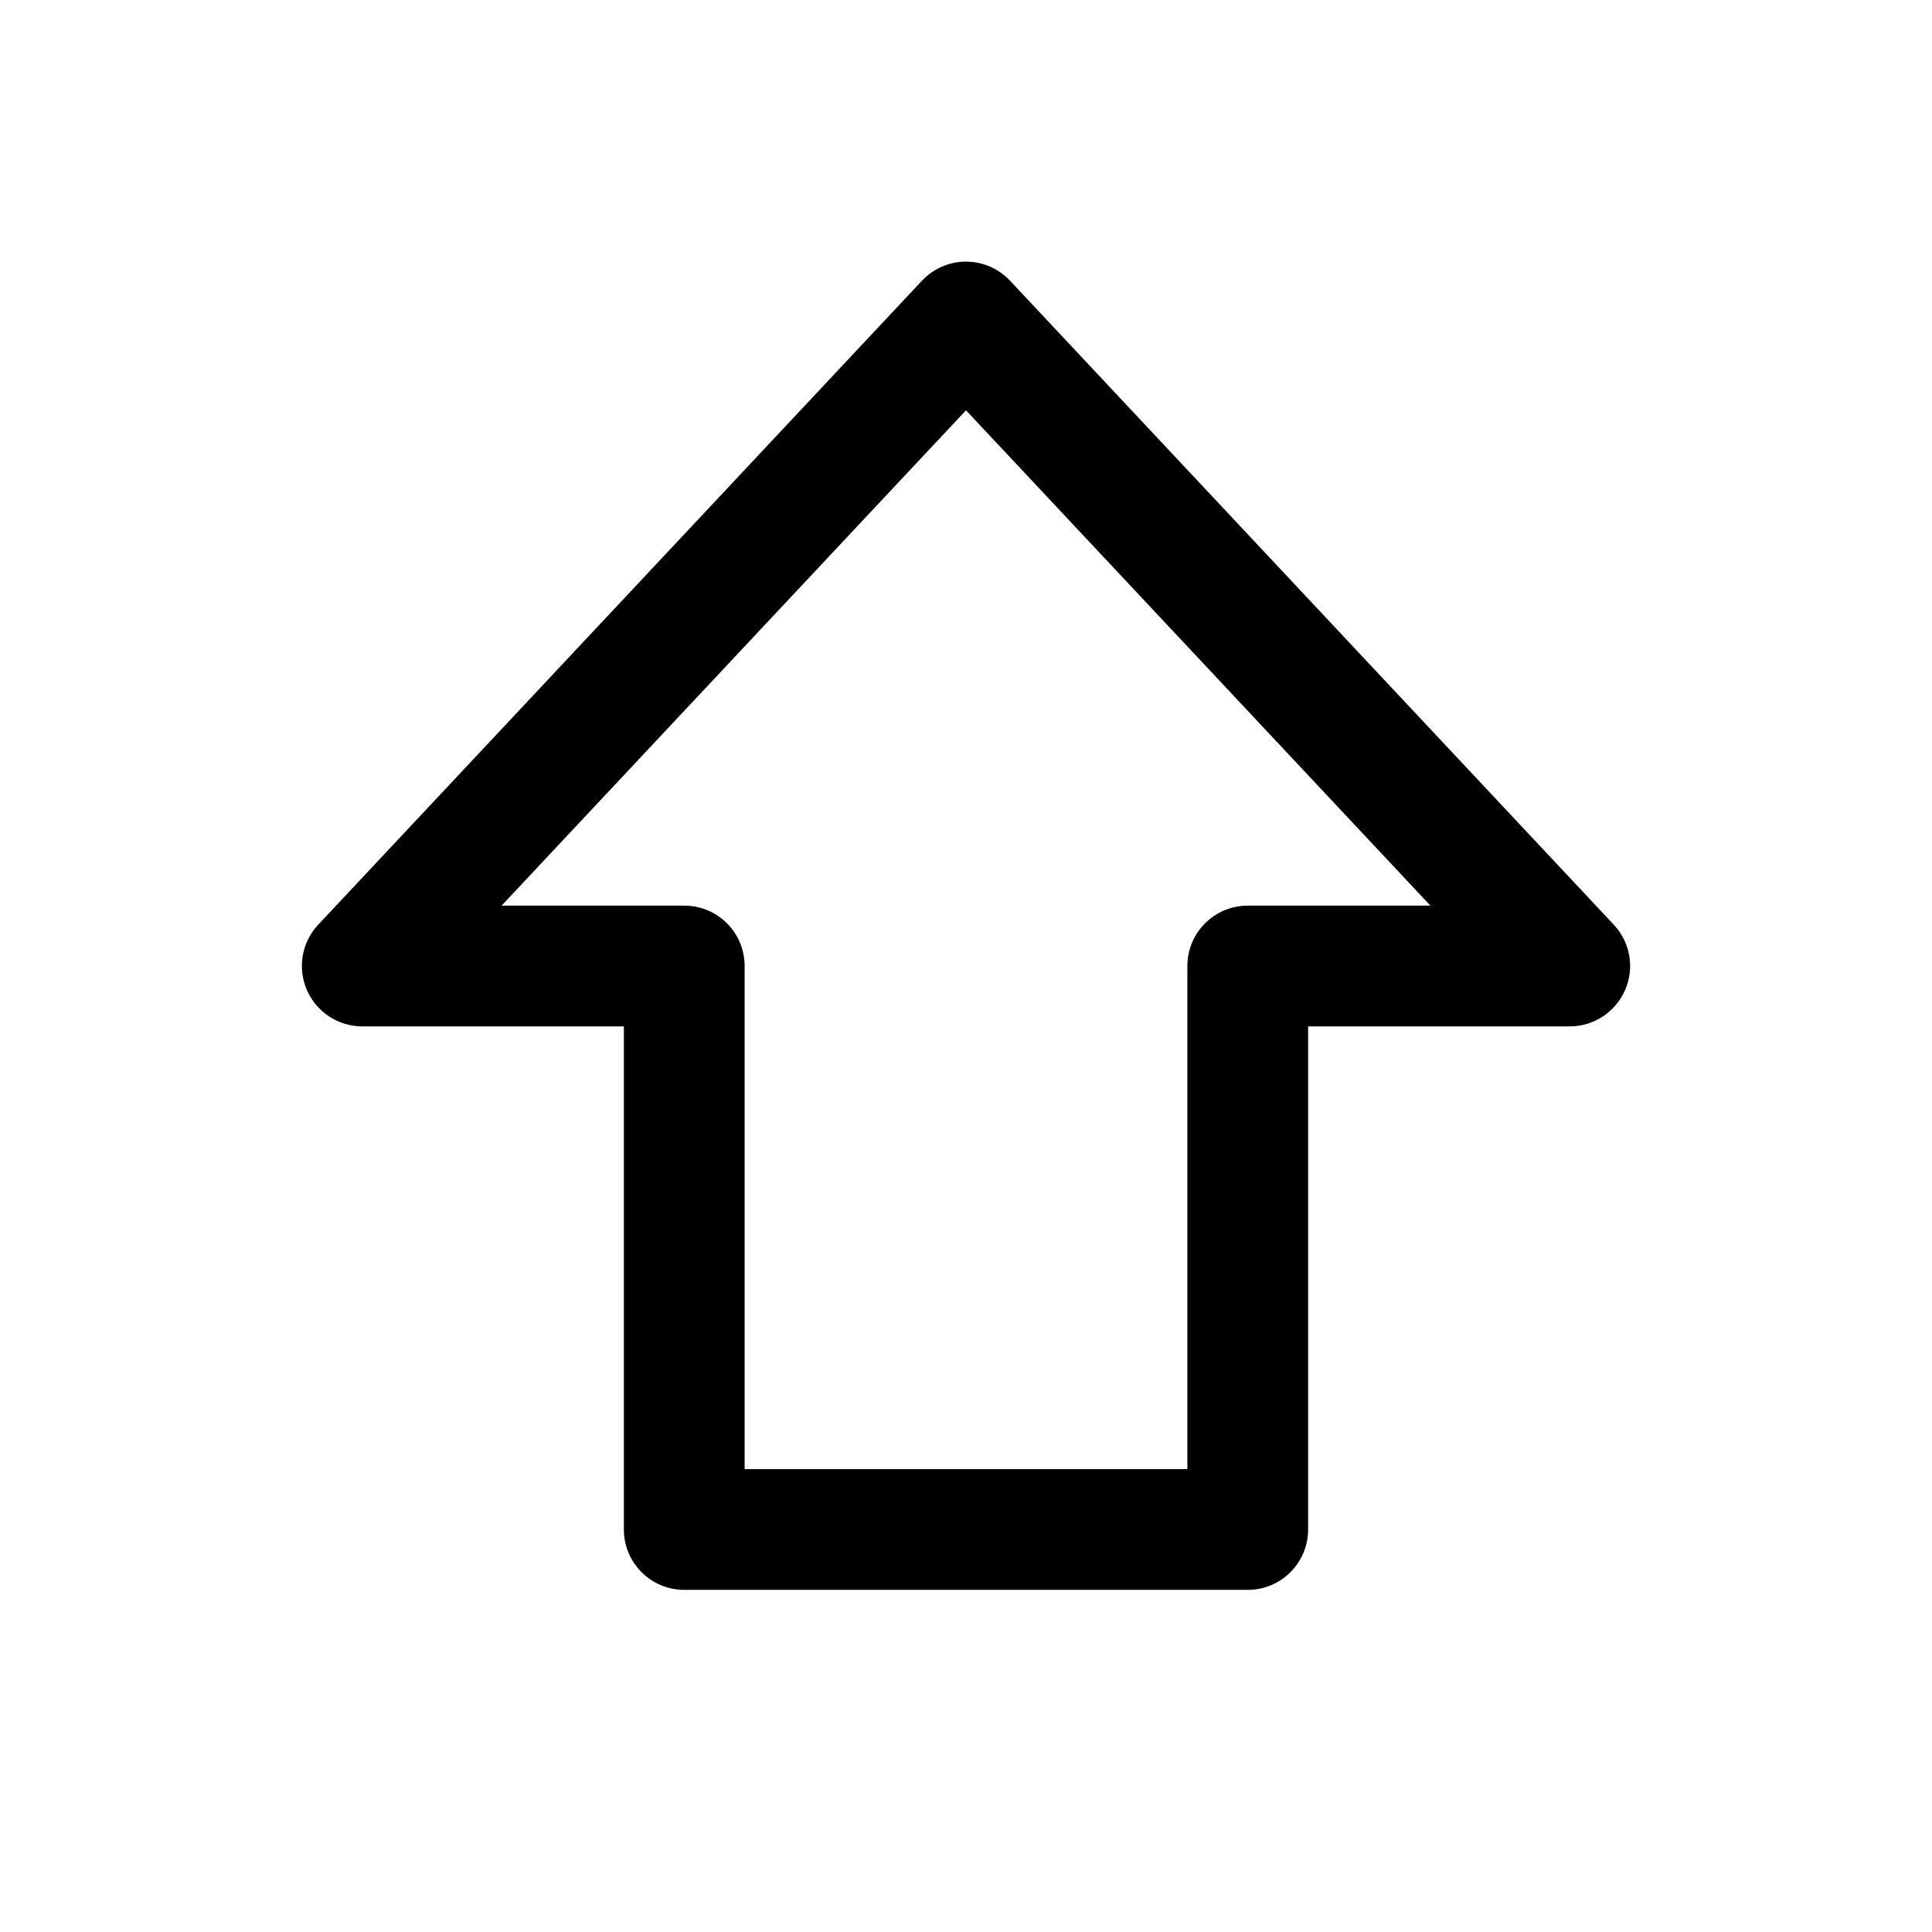
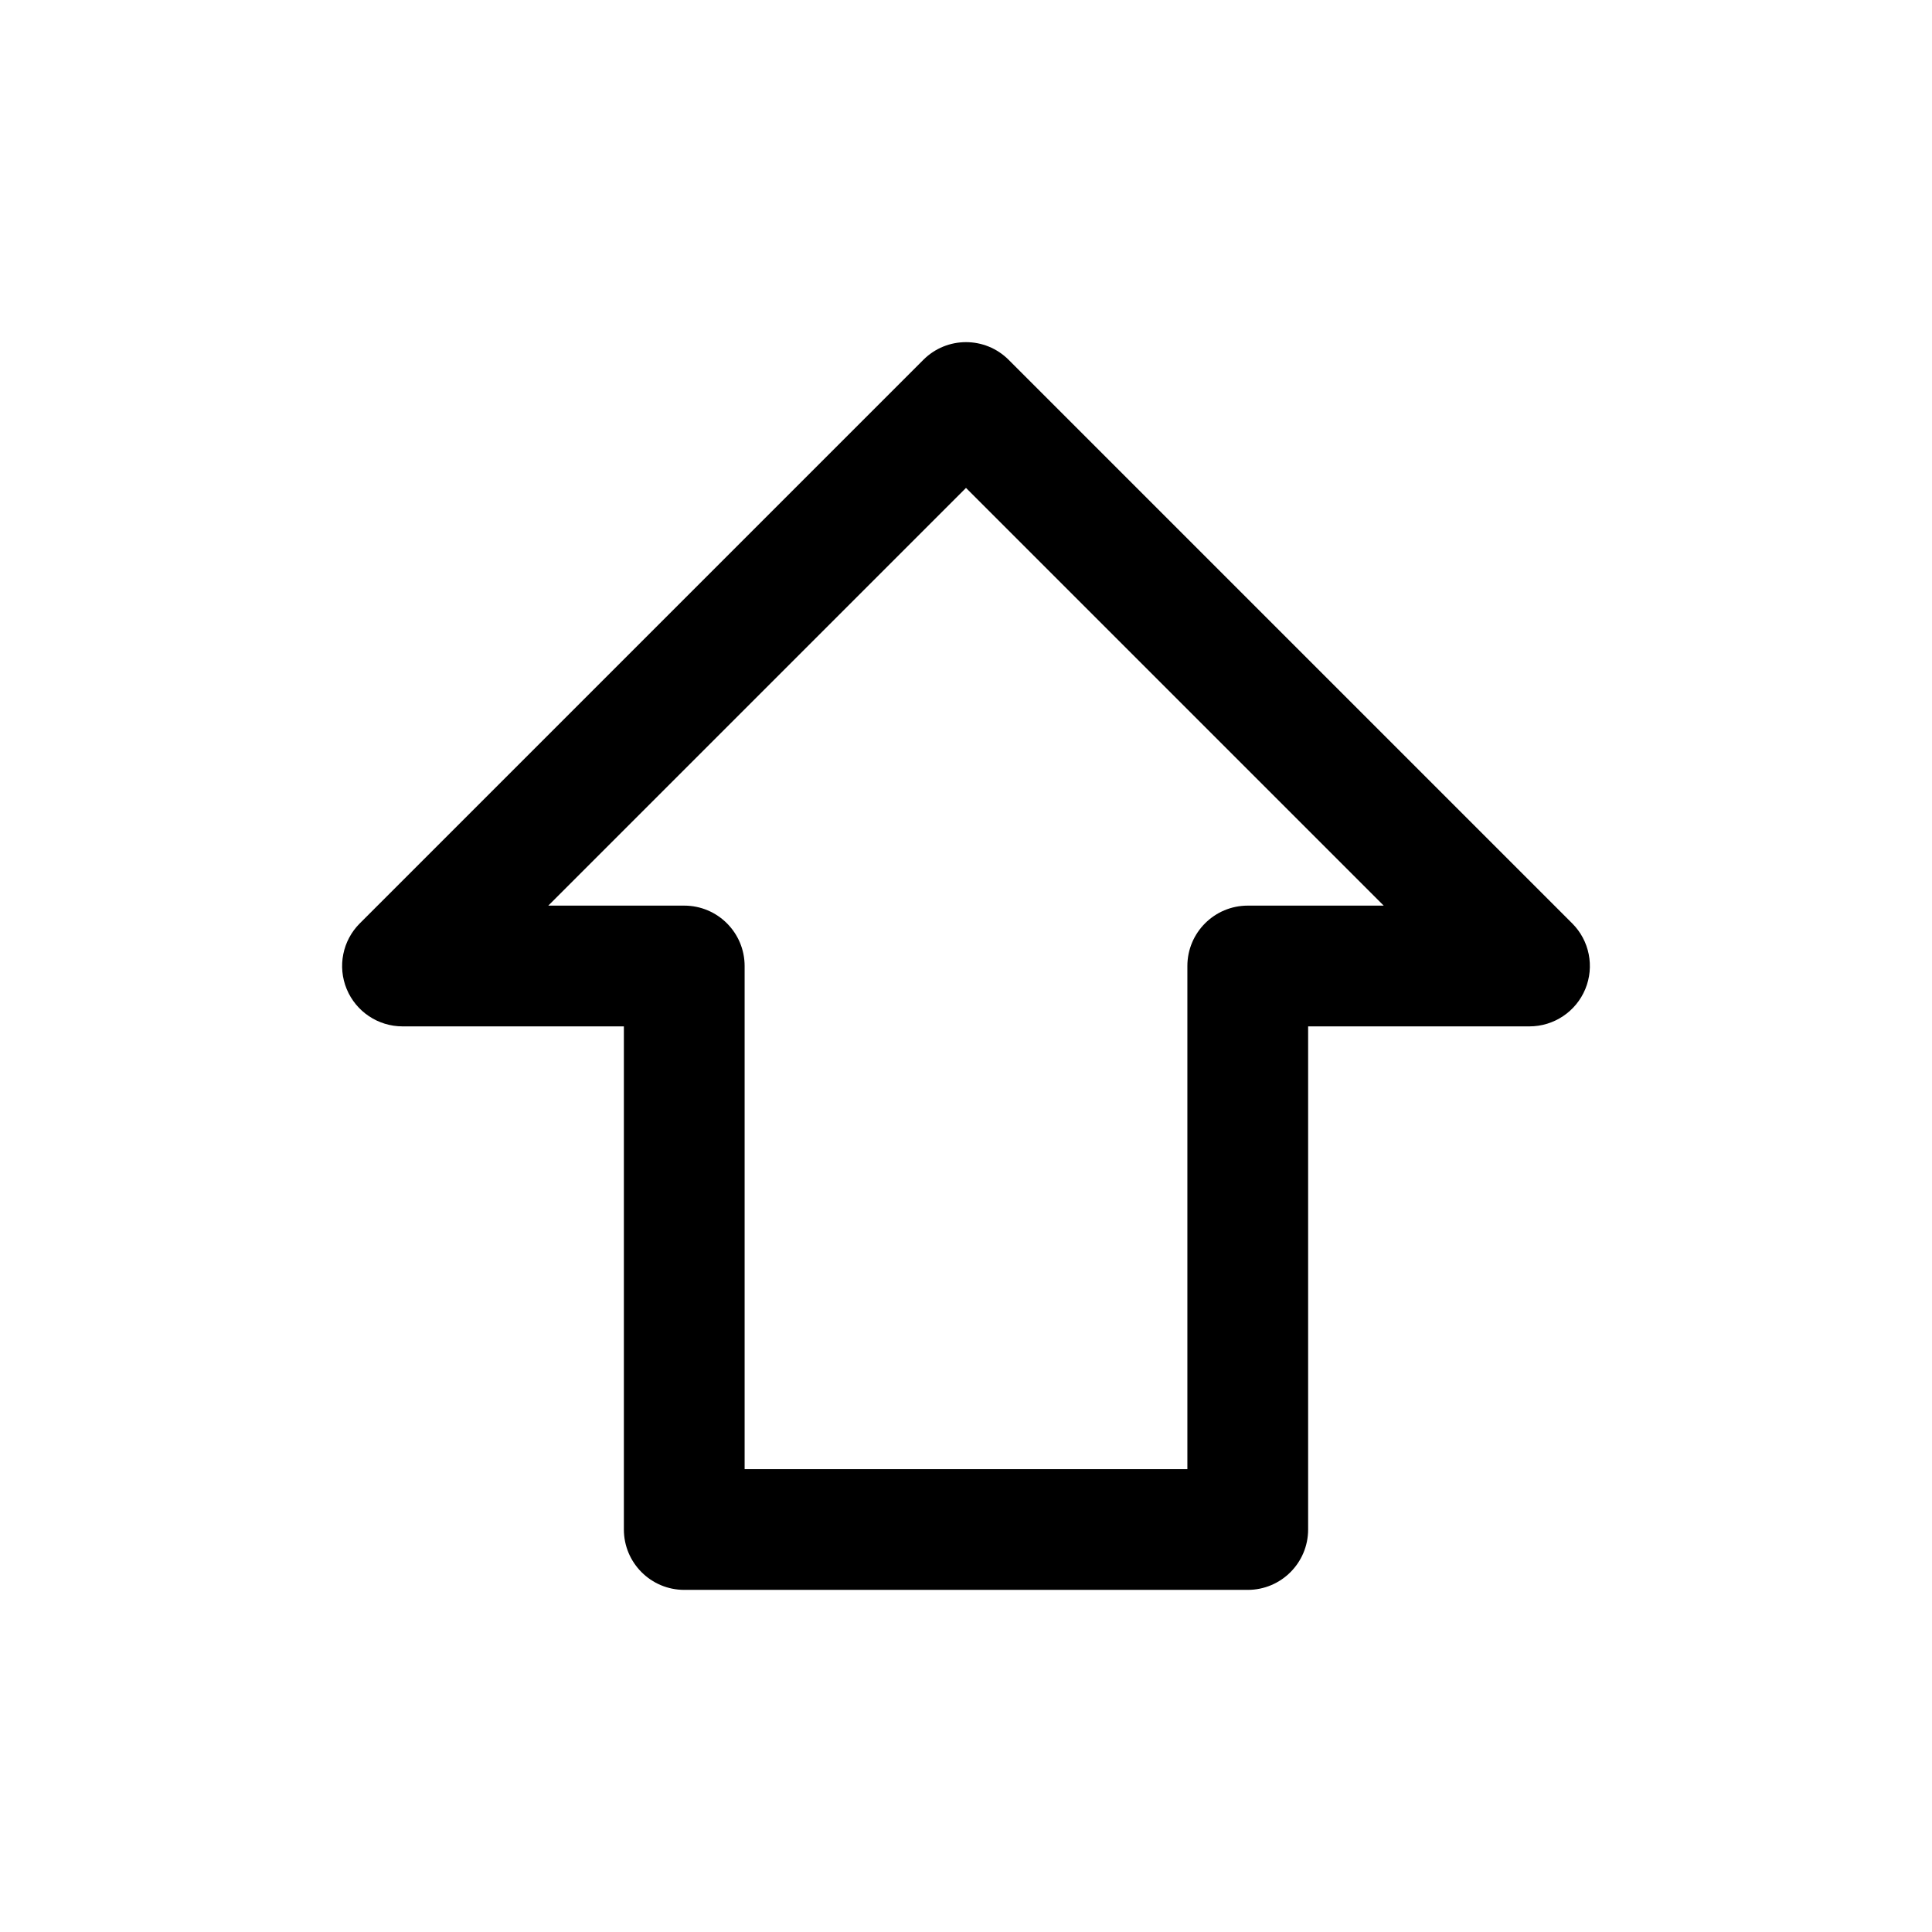
<svg xmlns="http://www.w3.org/2000/svg" width="24" height="24" viewBox="0 0 24 24">
-   <path fill-rule="evenodd" clip-rule="evenodd" d="M12 3.25C12.207 3.25 12.405 3.336 12.547 3.487L20.047 11.487C20.252 11.705 20.307 12.024 20.188 12.298C20.069 12.572 19.799 12.75 19.5 12.75H16.25V19C16.25 19.414 15.914 19.75 15.5 19.75H8.5C8.086 19.75 7.75 19.414 7.75 19V12.75H4.5C4.201 12.75 3.931 12.572 3.812 12.298C3.693 12.024 3.748 11.705 3.953 11.487L11.453 3.487C11.595 3.336 11.793 3.25 12 3.25ZM6.231 11.25H8.5C8.914 11.25 9.25 11.586 9.25 12V18.25H14.75V12C14.75 11.586 15.086 11.25 15.5 11.25H17.769L12 5.097L6.231 11.25Z" />
+   <path fill-rule="evenodd" clip-rule="evenodd" d="M11.47 4.47C11.763 4.177 12.237 4.177 12.53 4.47L19.53 11.47C19.745 11.684 19.809 12.007 19.693 12.287C19.577 12.567 19.303 12.75 19 12.75H16.25V19C16.25 19.414 15.914 19.75 15.5 19.75H8.5C8.086 19.75 7.75 19.414 7.75 19V12.75H5C4.697 12.75 4.423 12.567 4.307 12.287C4.191 12.007 4.255 11.684 4.47 11.47L11.47 4.47ZM6.811 11.25H8.5C8.914 11.25 9.25 11.586 9.25 12V18.25H14.75V12C14.75 11.586 15.086 11.25 15.5 11.25H17.189L12 6.061L6.811 11.25Z" />
</svg>
